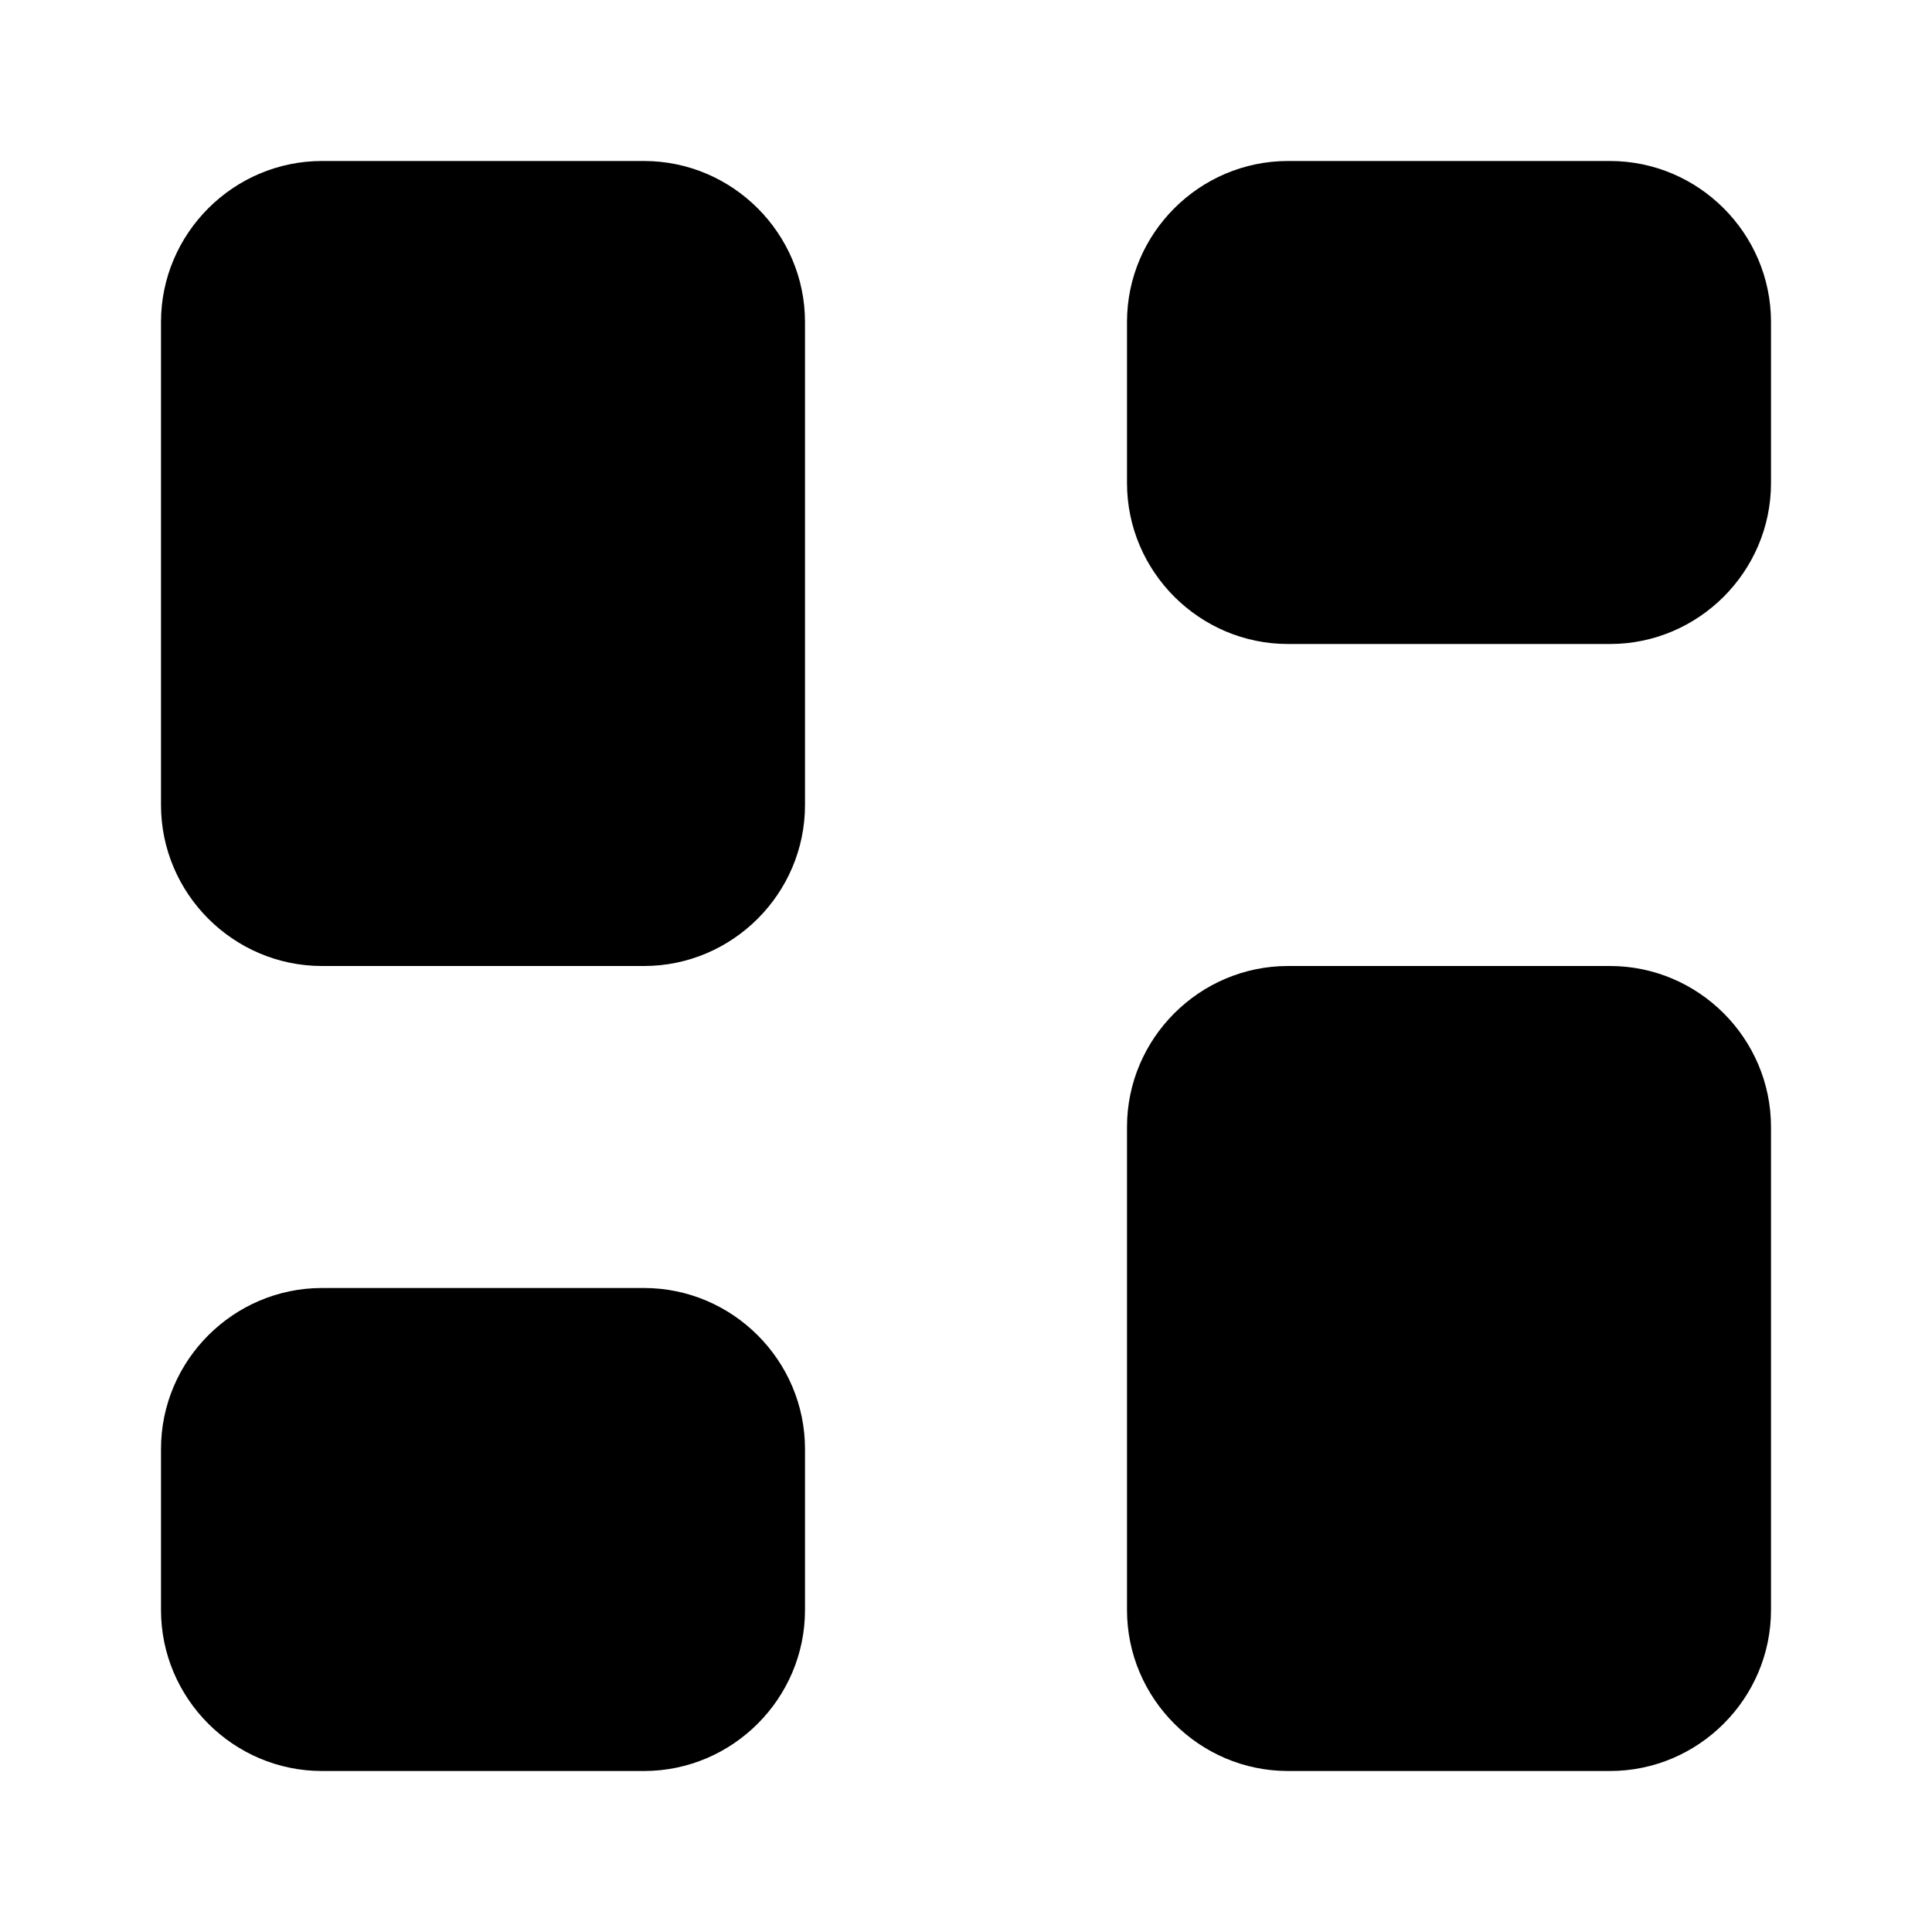
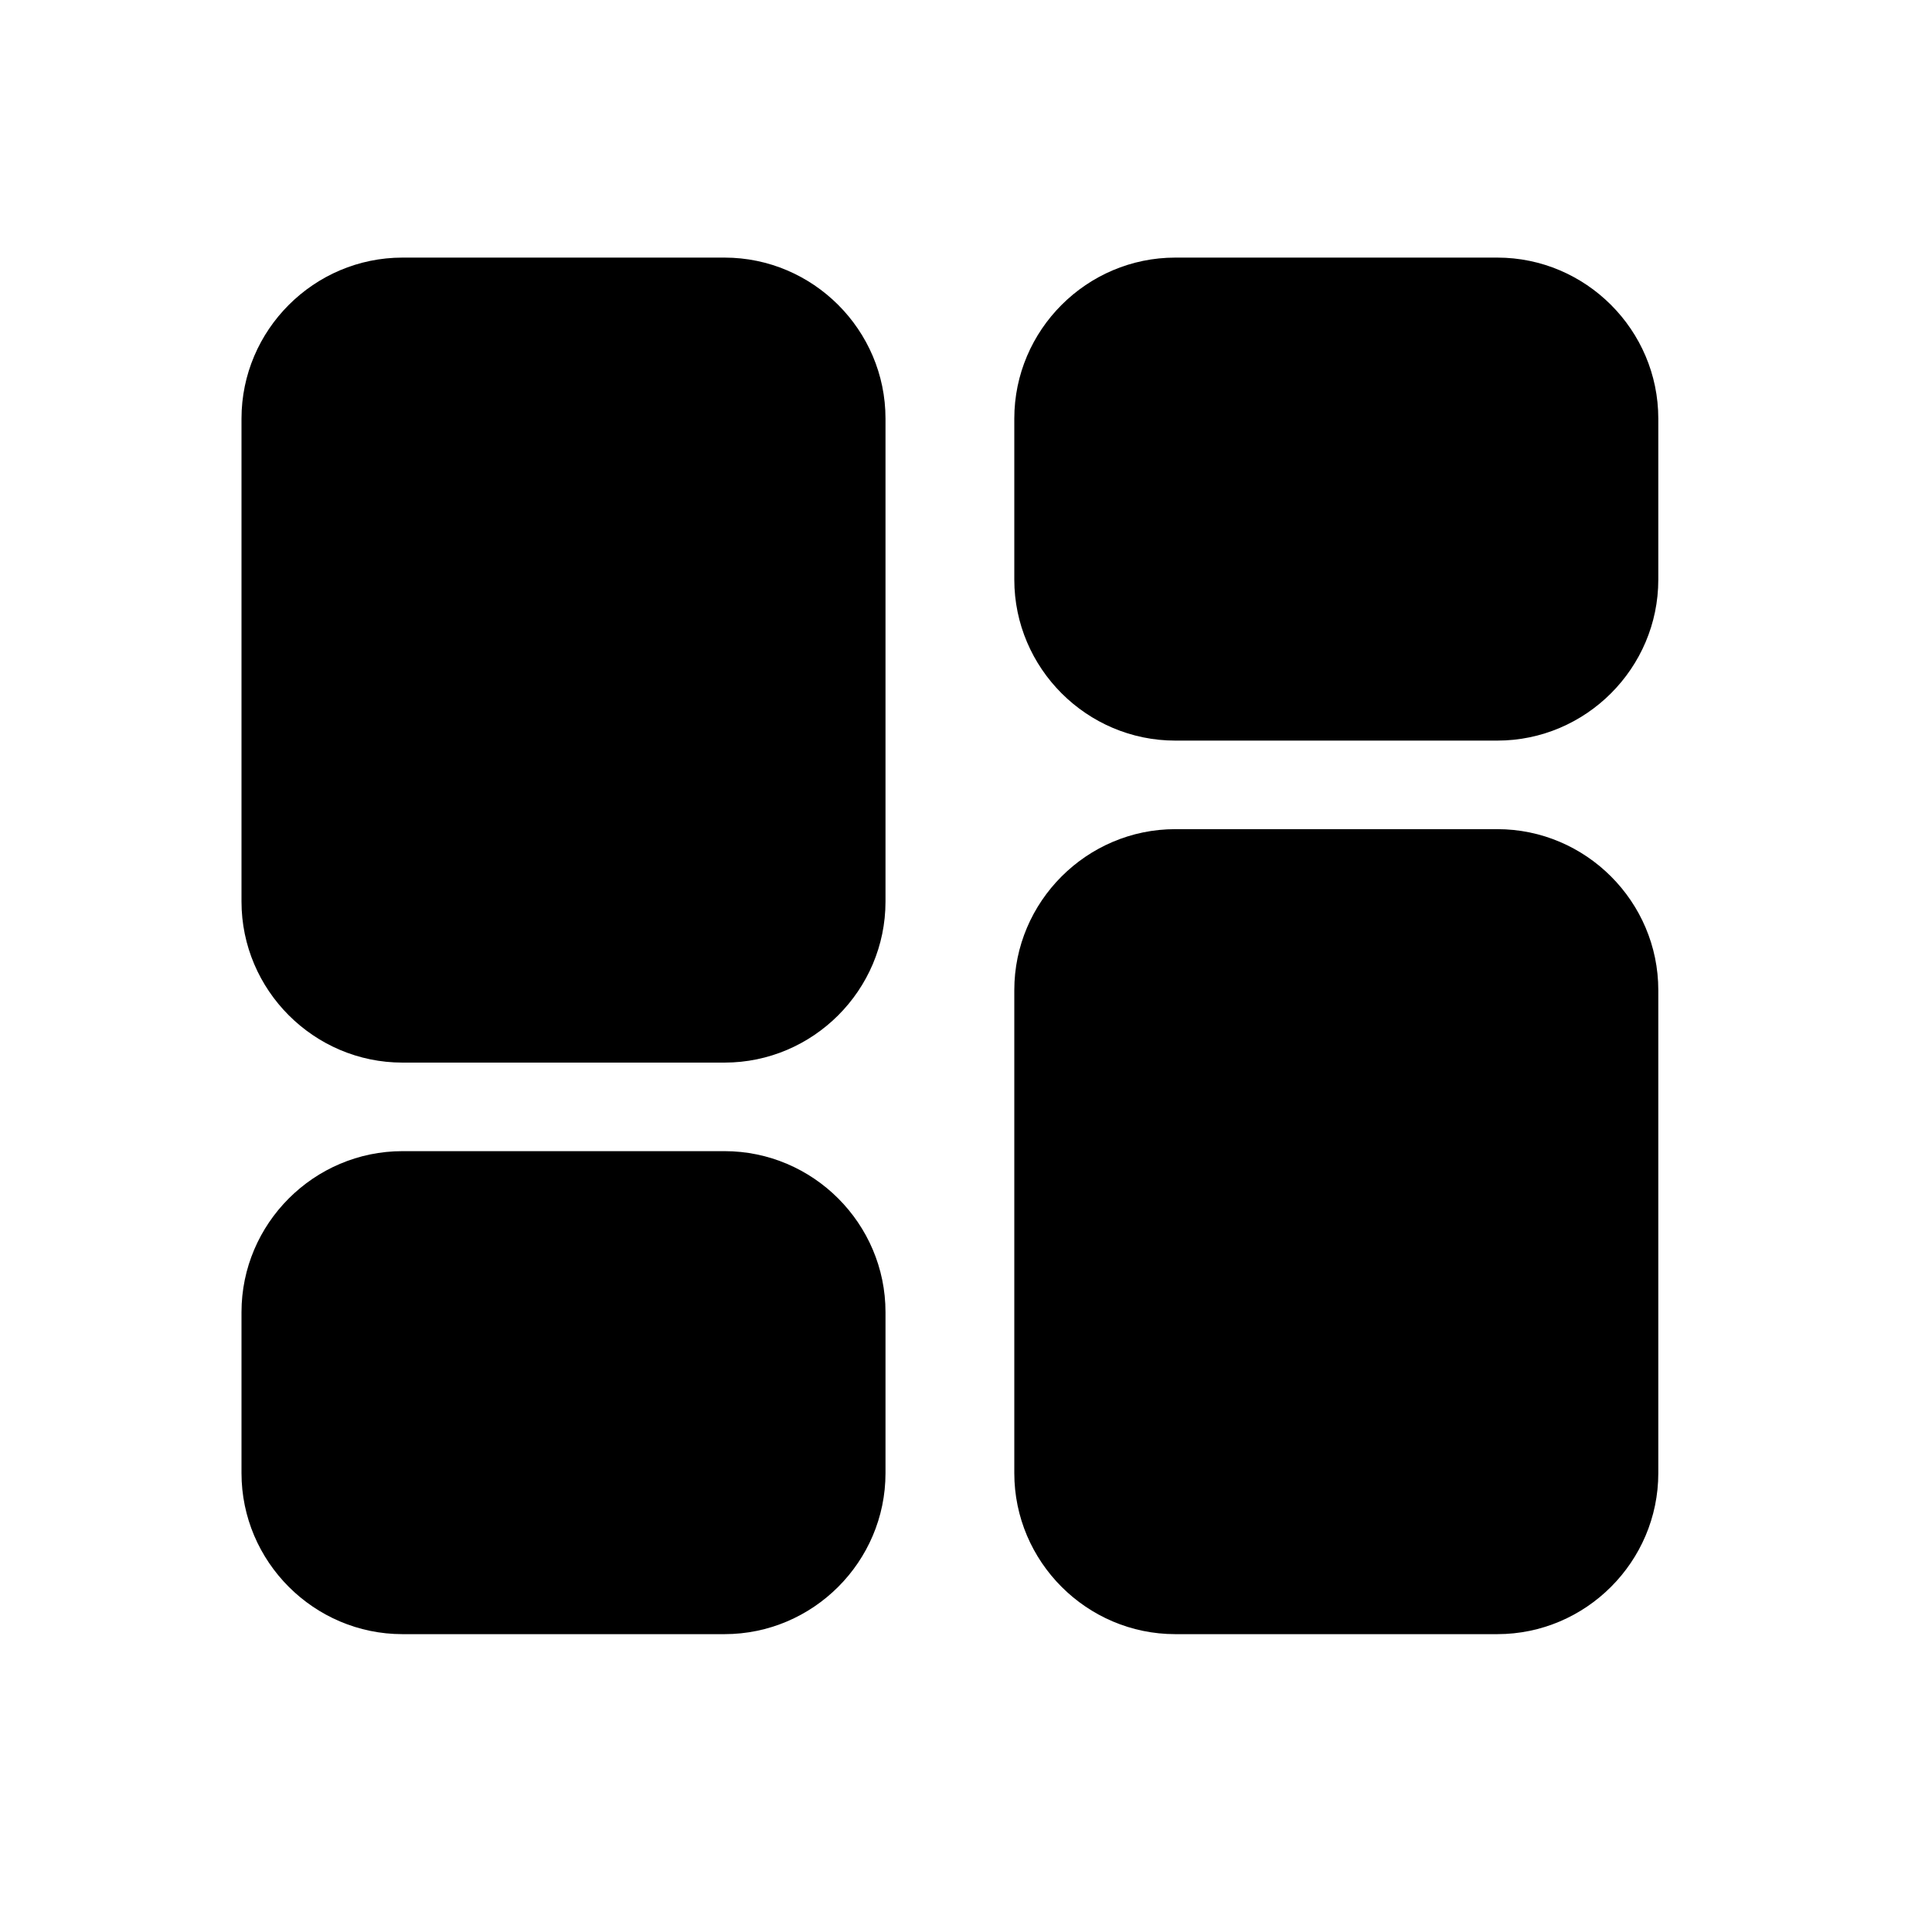
- <svg xmlns="http://www.w3.org/2000/svg" style="enable-background:new 0 0 24 24;" version="1.1" viewBox="0 0 24 24" xml:space="preserve">
-   <g id="info" />
-   <g id="icons">
-     <g id="main">
-       <path d="M20,12h-4c-1.1,0-2,0.9-2,2v6c0,1.1,0.9,2,2,2h4c1.1,0,2-0.9,2-2v-6C22,12.9,21.1,12,20,12z" />
-       <path d="M8,2H4C2.9,2,2,2.9,2,4v6c0,1.1,0.9,2,2,2h4c1.1,0,2-0.9,2-2V4C10,2.9,9.1,2,8,2z" />
-       <path d="M20,2h-4c-1.1,0-2,0.9-2,2v2c0,1.1,0.9,2,2,2h4c1.1,0,2-0.9,2-2V4C22,2.9,21.1,2,20,2z" />
-       <path d="M8,16H4c-1.1,0-2,0.9-2,2v2c0,1.1,0.9,2,2,2h4c1.1,0,2-0.9,2-2v-2C10,16.9,9.1,16,8,16z" />
-     </g>
-   </g>
+ <svg xmlns="http://www.w3.org/2000/svg" version="1.1" id="Layer_1" x="0px" y="0px" viewBox="0 0 24 24" style="enable-background:new 0 0 24 24;" xml:space="preserve">
+   <g id="info">
+ </g>
+   <path d="M18.6,10.3h-4c-1.1,0-2,0.9-2,2v6c0,1.1,0.9,2,2,2h4c1.1,0,2-0.9,2-2v-6C20.6,11.2,19.7,10.3,18.6,10.3z" />
+   <path d="M9,3.2H5c-1.1,0-2,0.9-2,2v6c0,1.1,0.9,2,2,2h4c1.1,0,2-0.9,2-2v-6C11,4.1,10.1,3.2,9,3.2z" />
+   <path d="M18.6,3.2h-4c-1.1,0-2,0.9-2,2v2c0,1.1,0.9,2,2,2h4c1.1,0,2-0.9,2-2v-2C20.6,4.1,19.7,3.2,18.6,3.2z" />
+   <path d="M9,14.3H5c-1.1,0-2,0.9-2,2v2c0,1.1,0.9,2,2,2h4c1.1,0,2-0.9,2-2v-2C11,15.2,10.1,14.3,9,14.3z" />
</svg>
